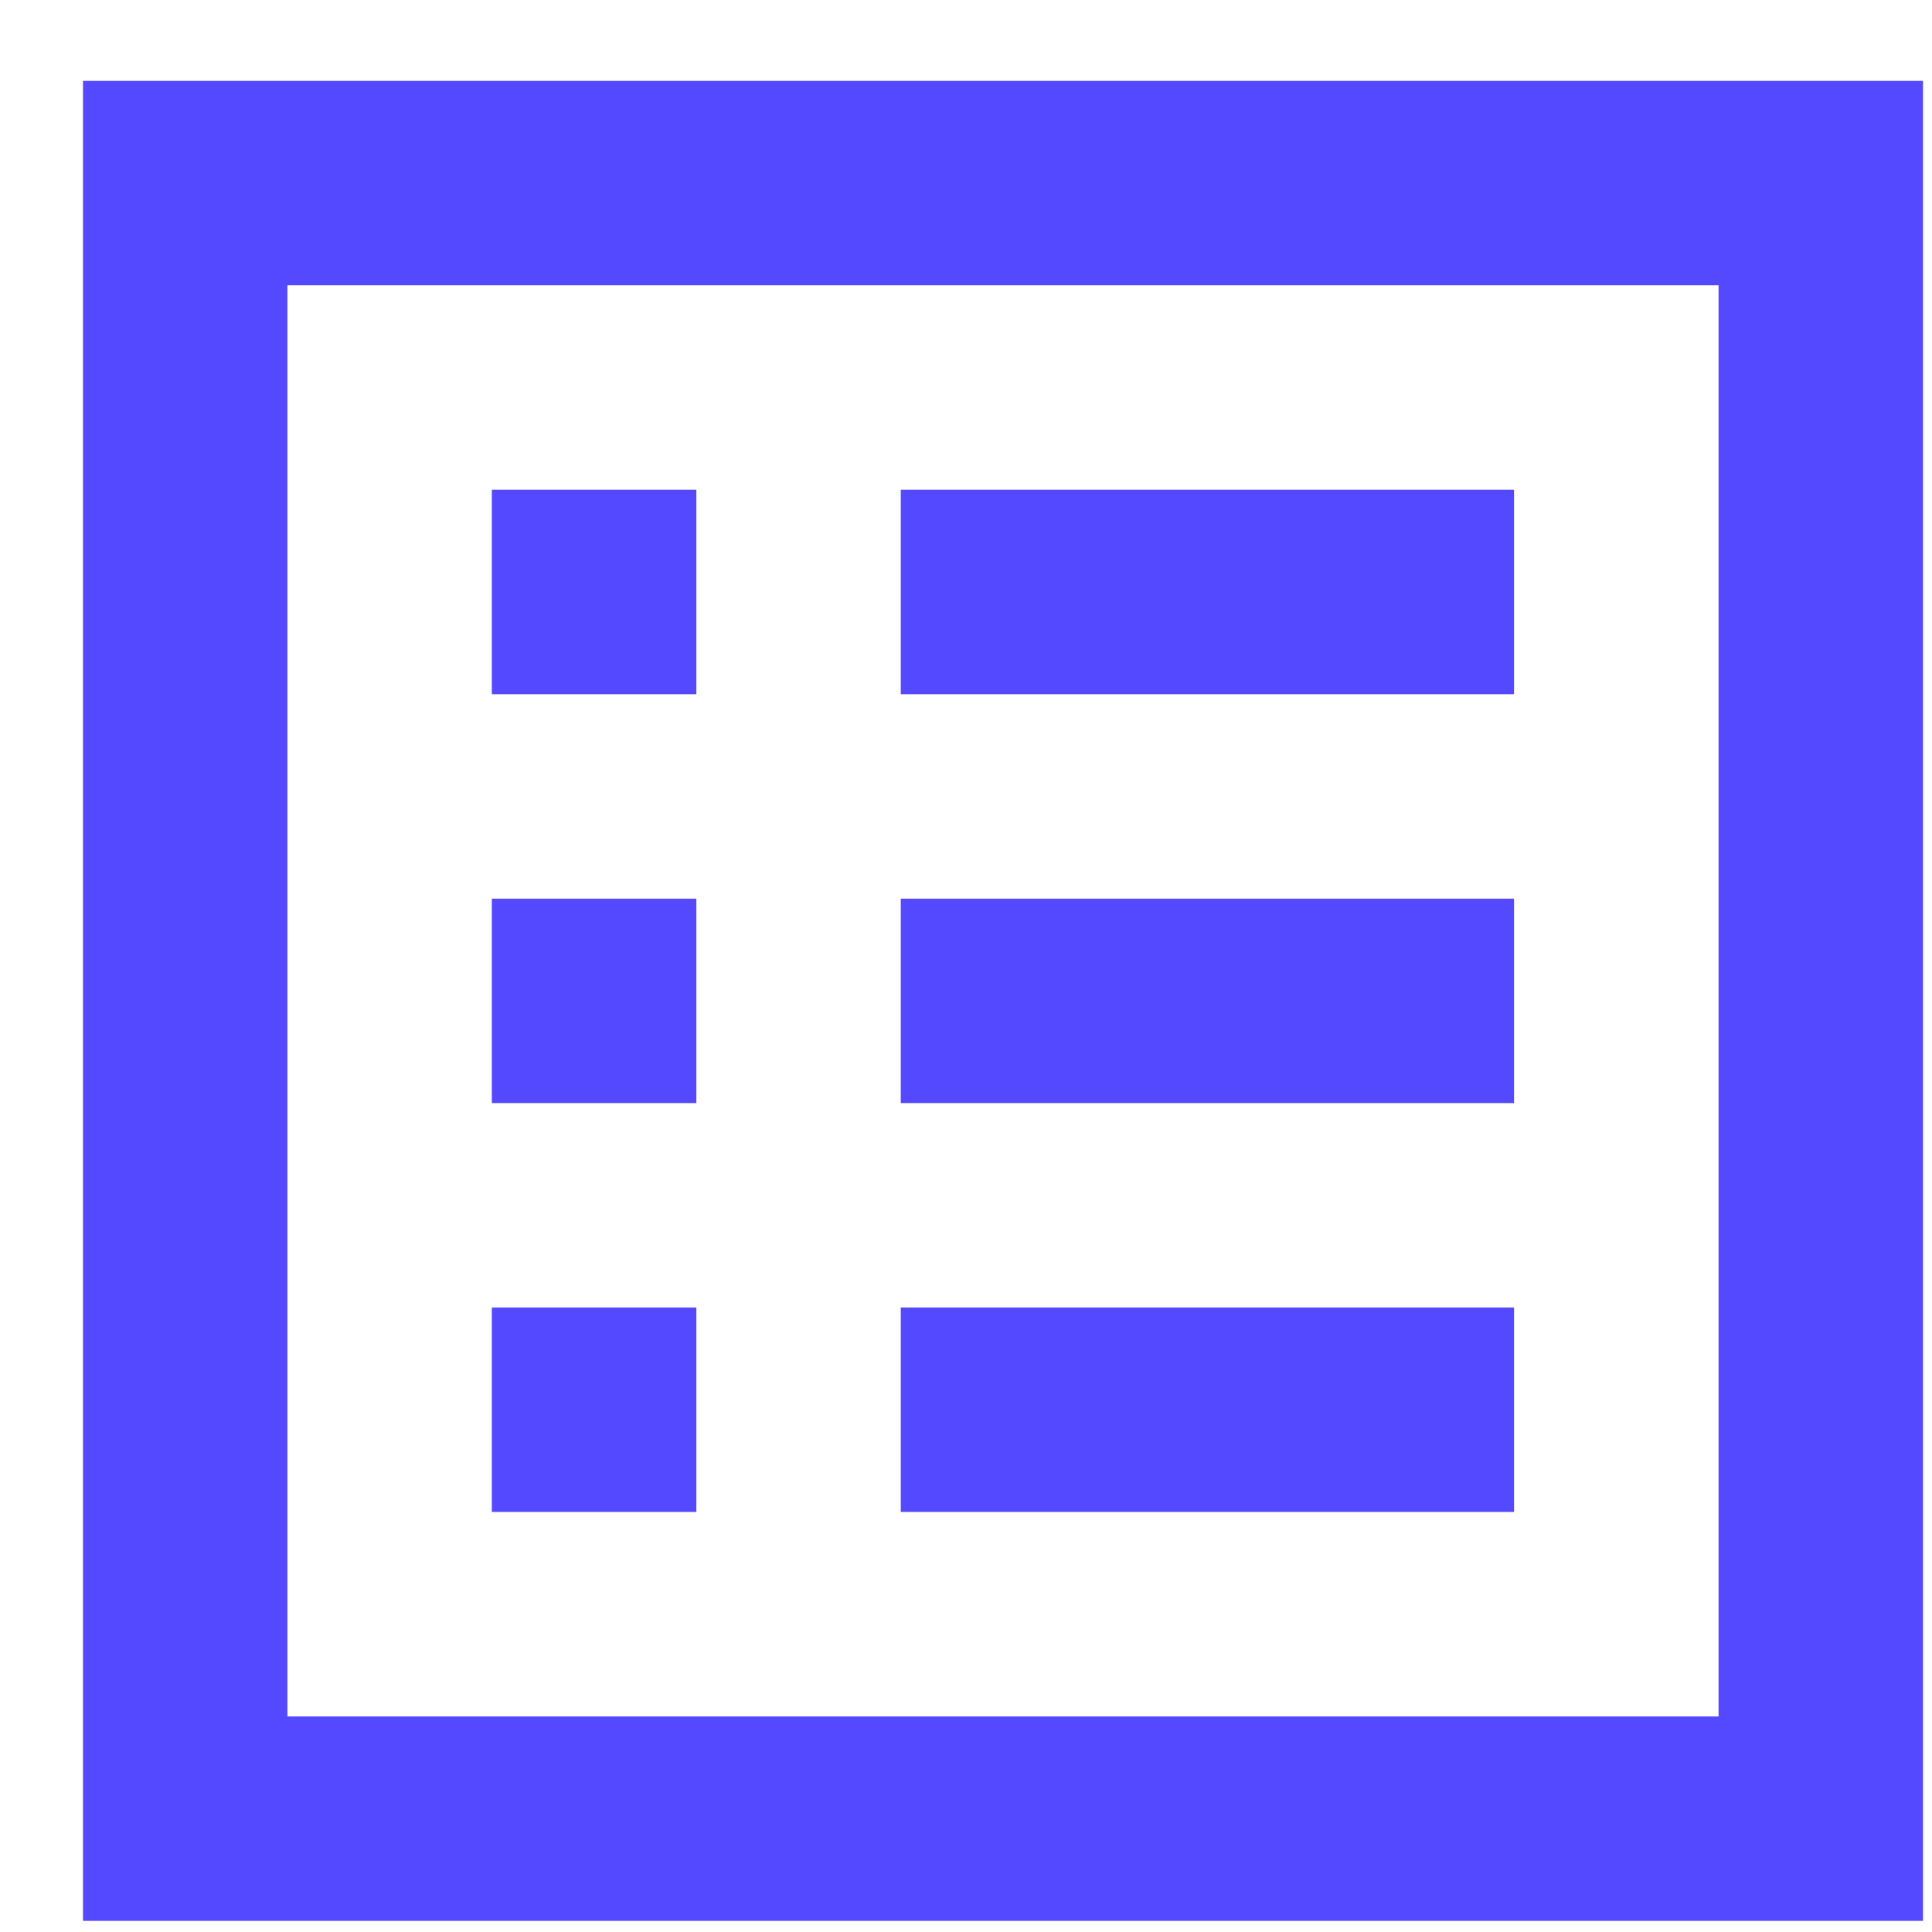
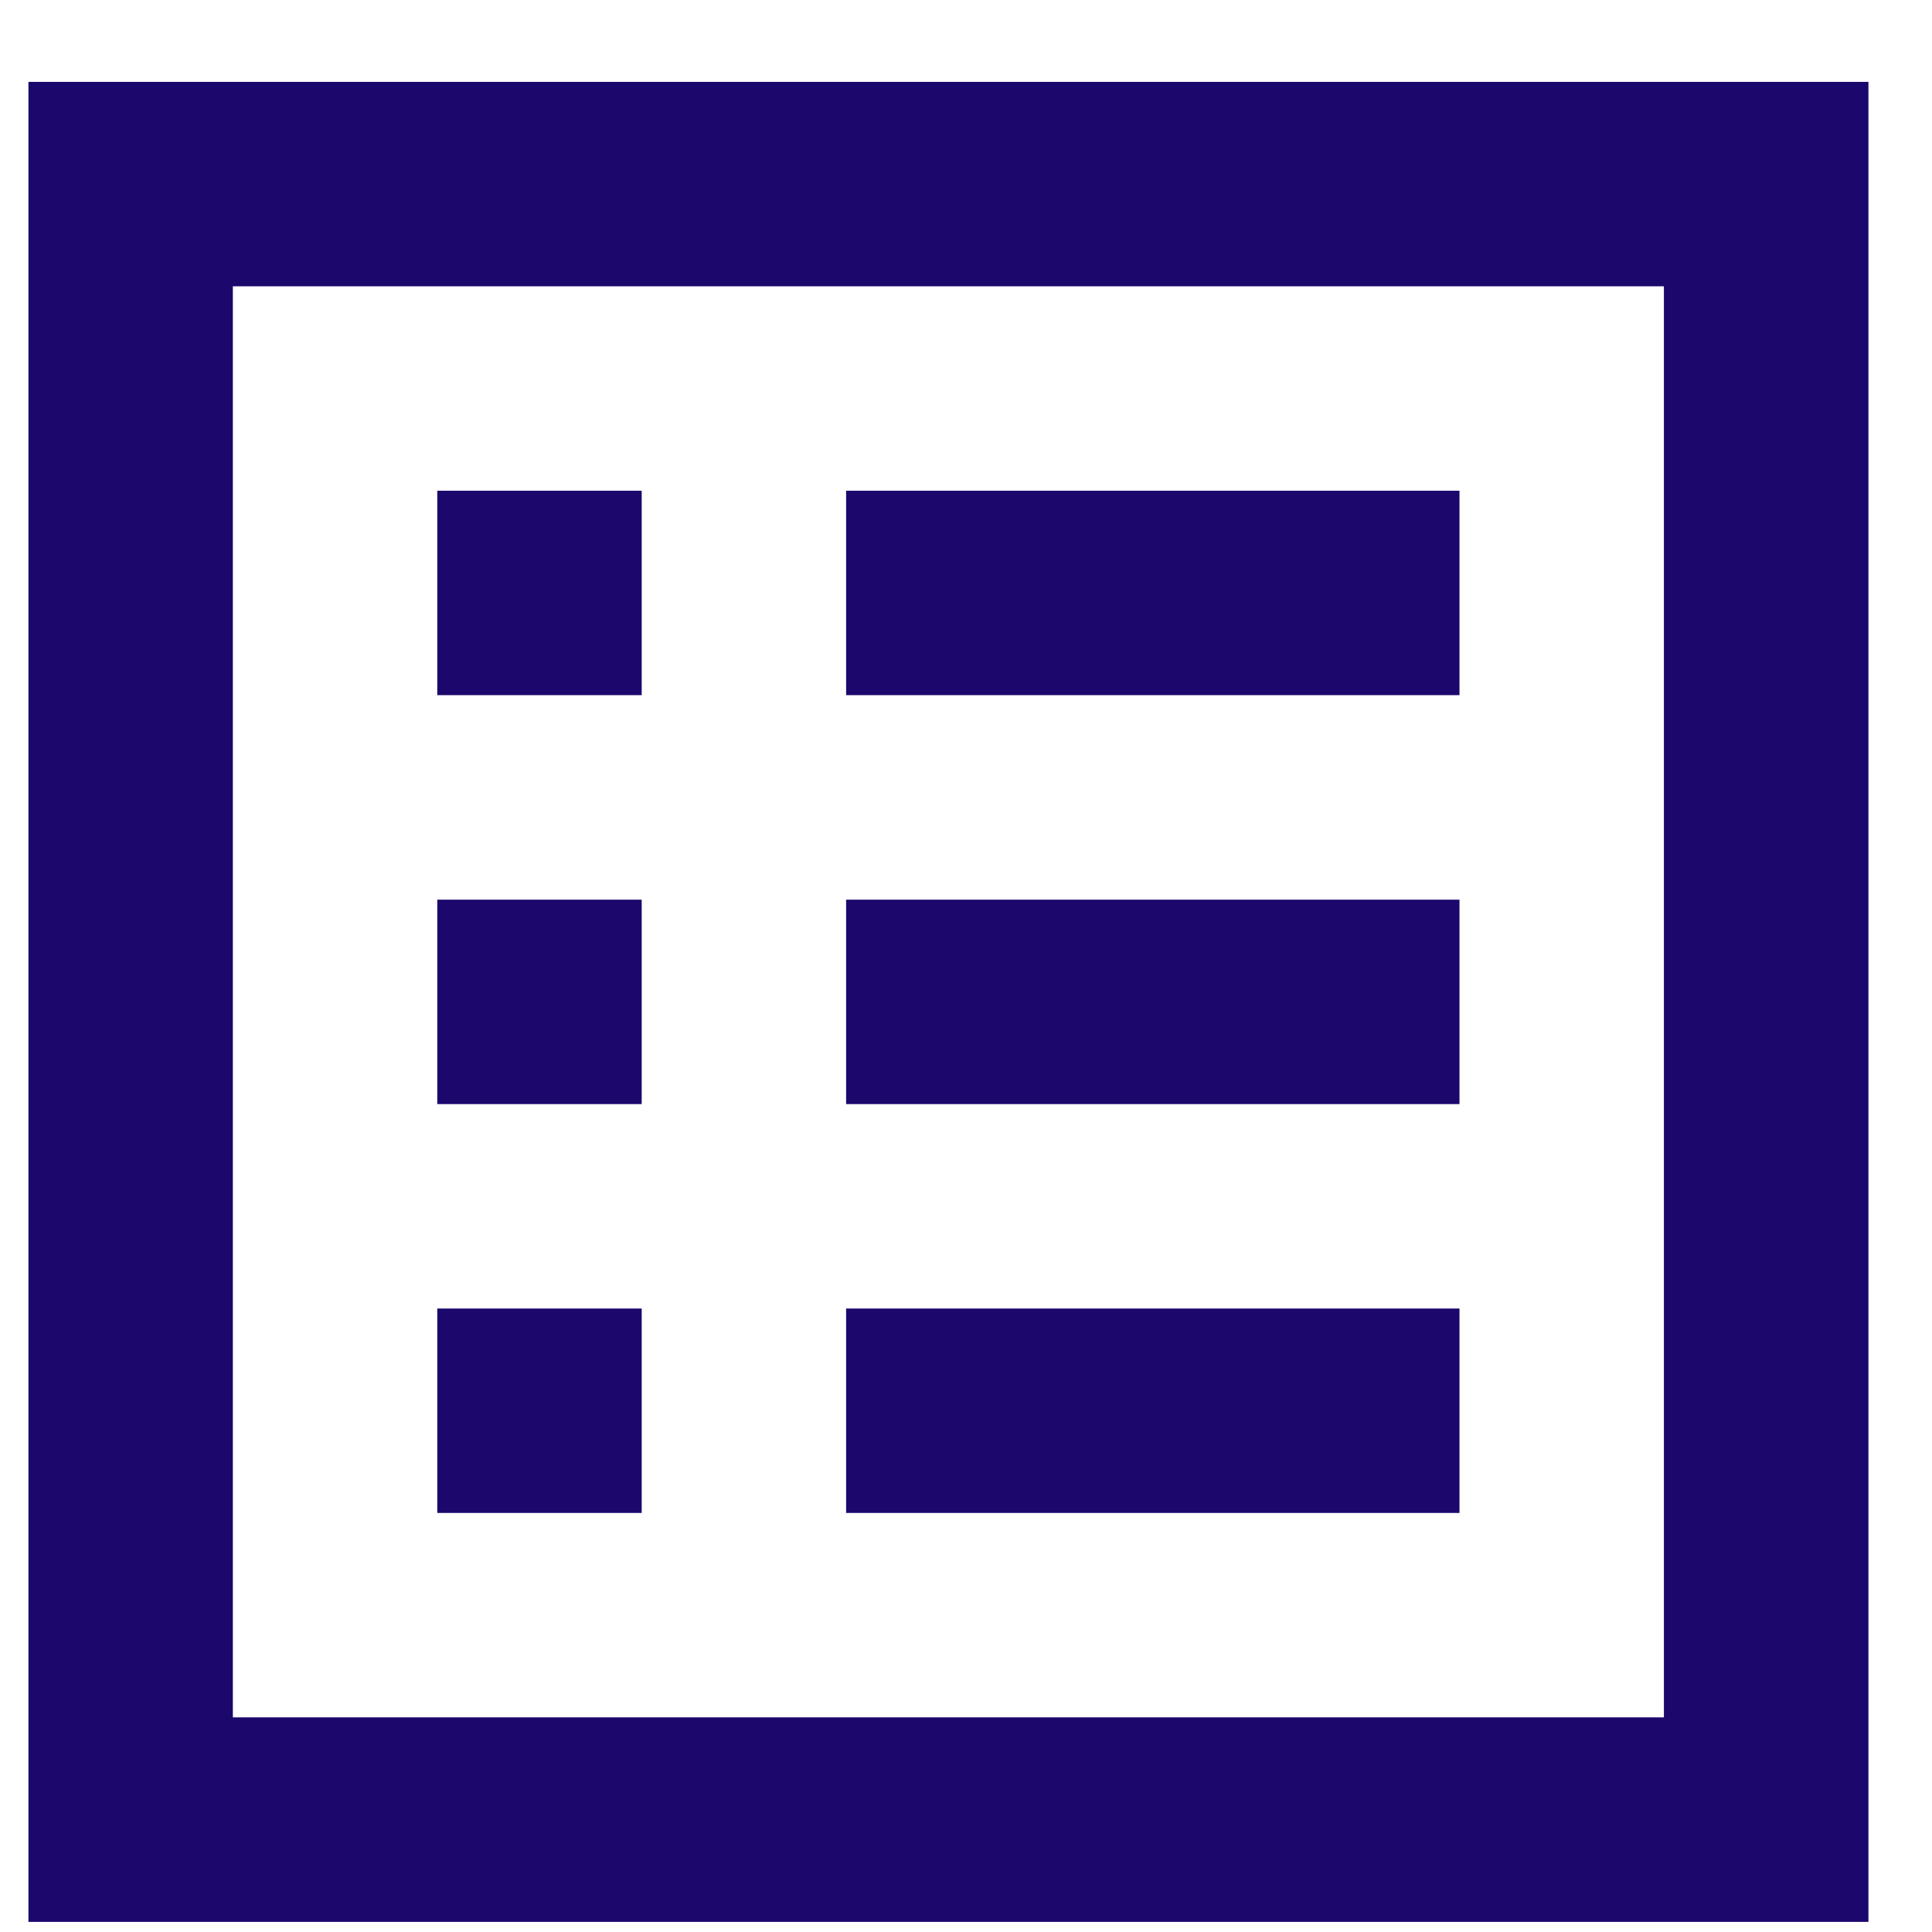
<svg xmlns="http://www.w3.org/2000/svg" width="21" height="21" viewBox="0 0 21 21" fill="none">
-   <path d="M5.346 16.434H7.569V14.212H5.346V16.434ZM5.346 11.99H7.569V9.768H5.346V11.99ZM5.346 7.546H7.569V5.323H5.346V7.546ZM9.791 16.434H16.457V14.212H9.791V16.434ZM9.791 11.99H16.457V9.768H9.791V11.99ZM9.791 7.546H16.457V5.323H9.791V7.546ZM0.902 20.879V0.879H20.902V20.879H0.902ZM3.124 18.657H18.68V3.101H3.124V18.657Z" fill="#5549FF" />
+   <path d="M4.753 16.445H6.975V14.223H4.753V16.445ZM4.753 12.001H6.975V9.779H4.753V12.001ZM4.753 7.556H6.975V5.334H4.753V7.556ZM9.197 16.445H15.864V14.223H9.197V16.445ZM9.197 12.001H15.864V9.779H9.197V12.001ZM9.197 7.556H15.864V5.334H9.197V7.556ZM0.309 20.89V0.89H20.309V20.89H0.309ZM2.531 18.667H18.086V3.112H2.531V18.667Z" fill="#1C076D" />
</svg>
